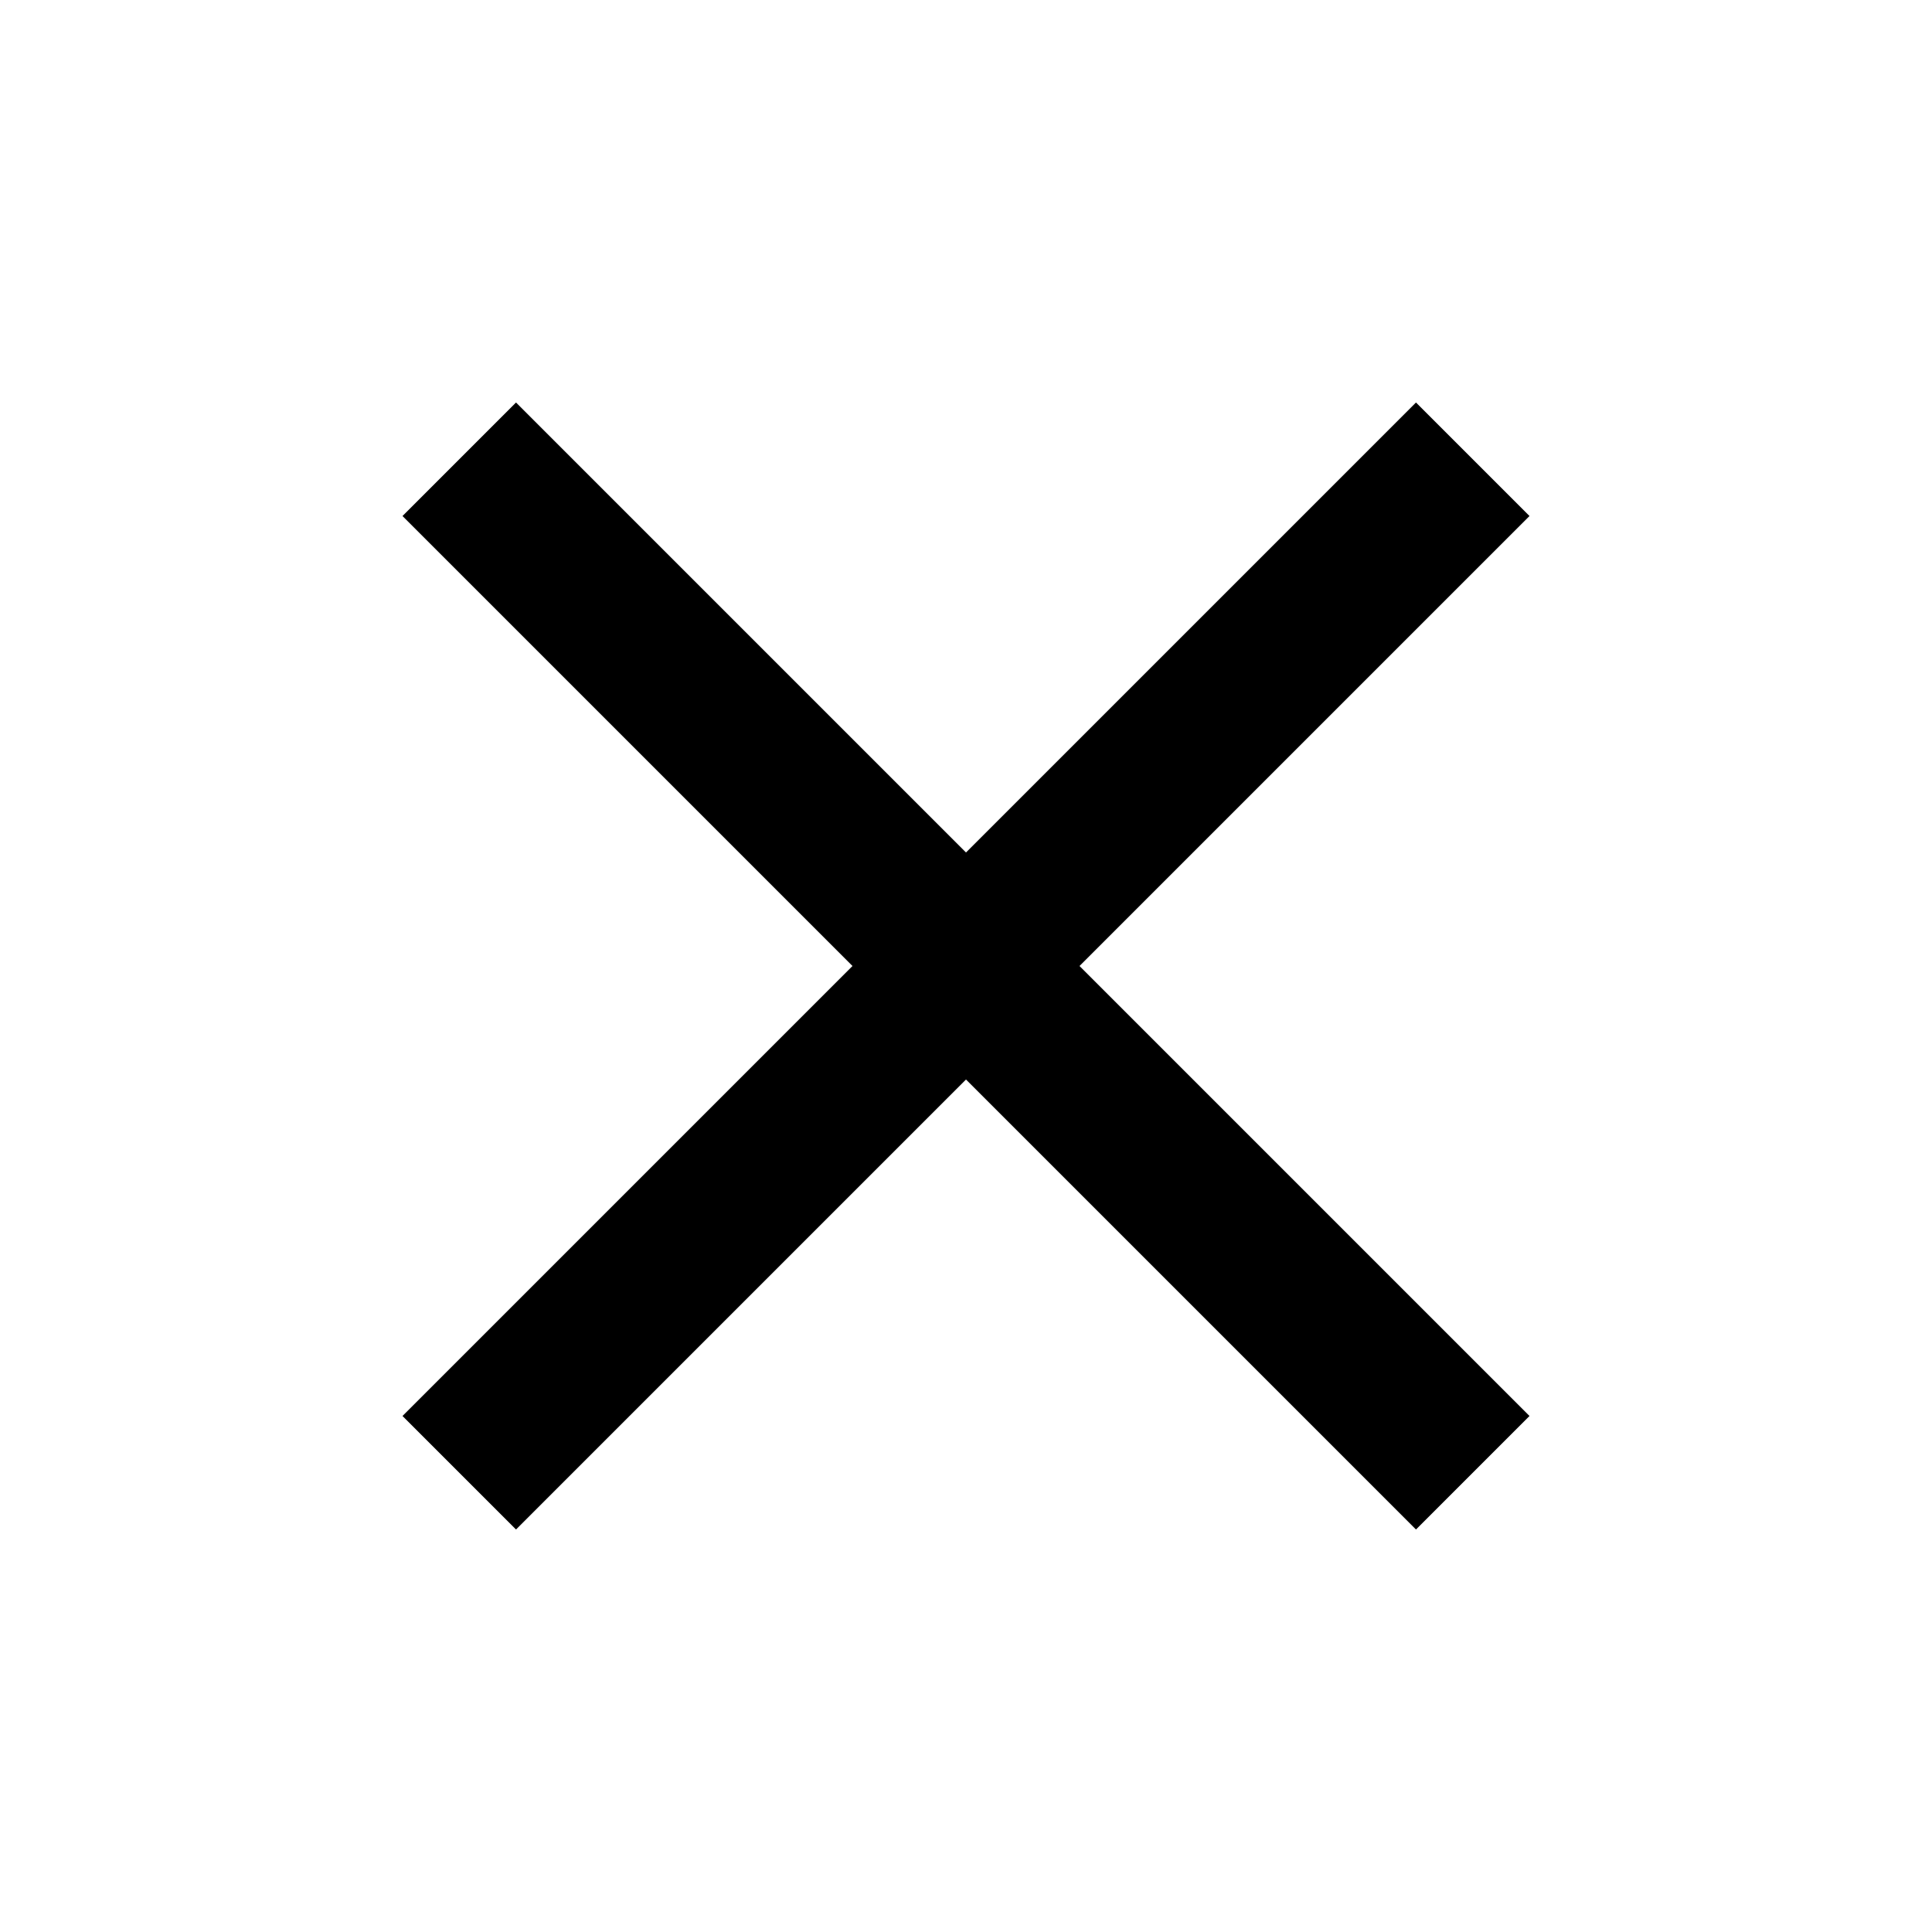
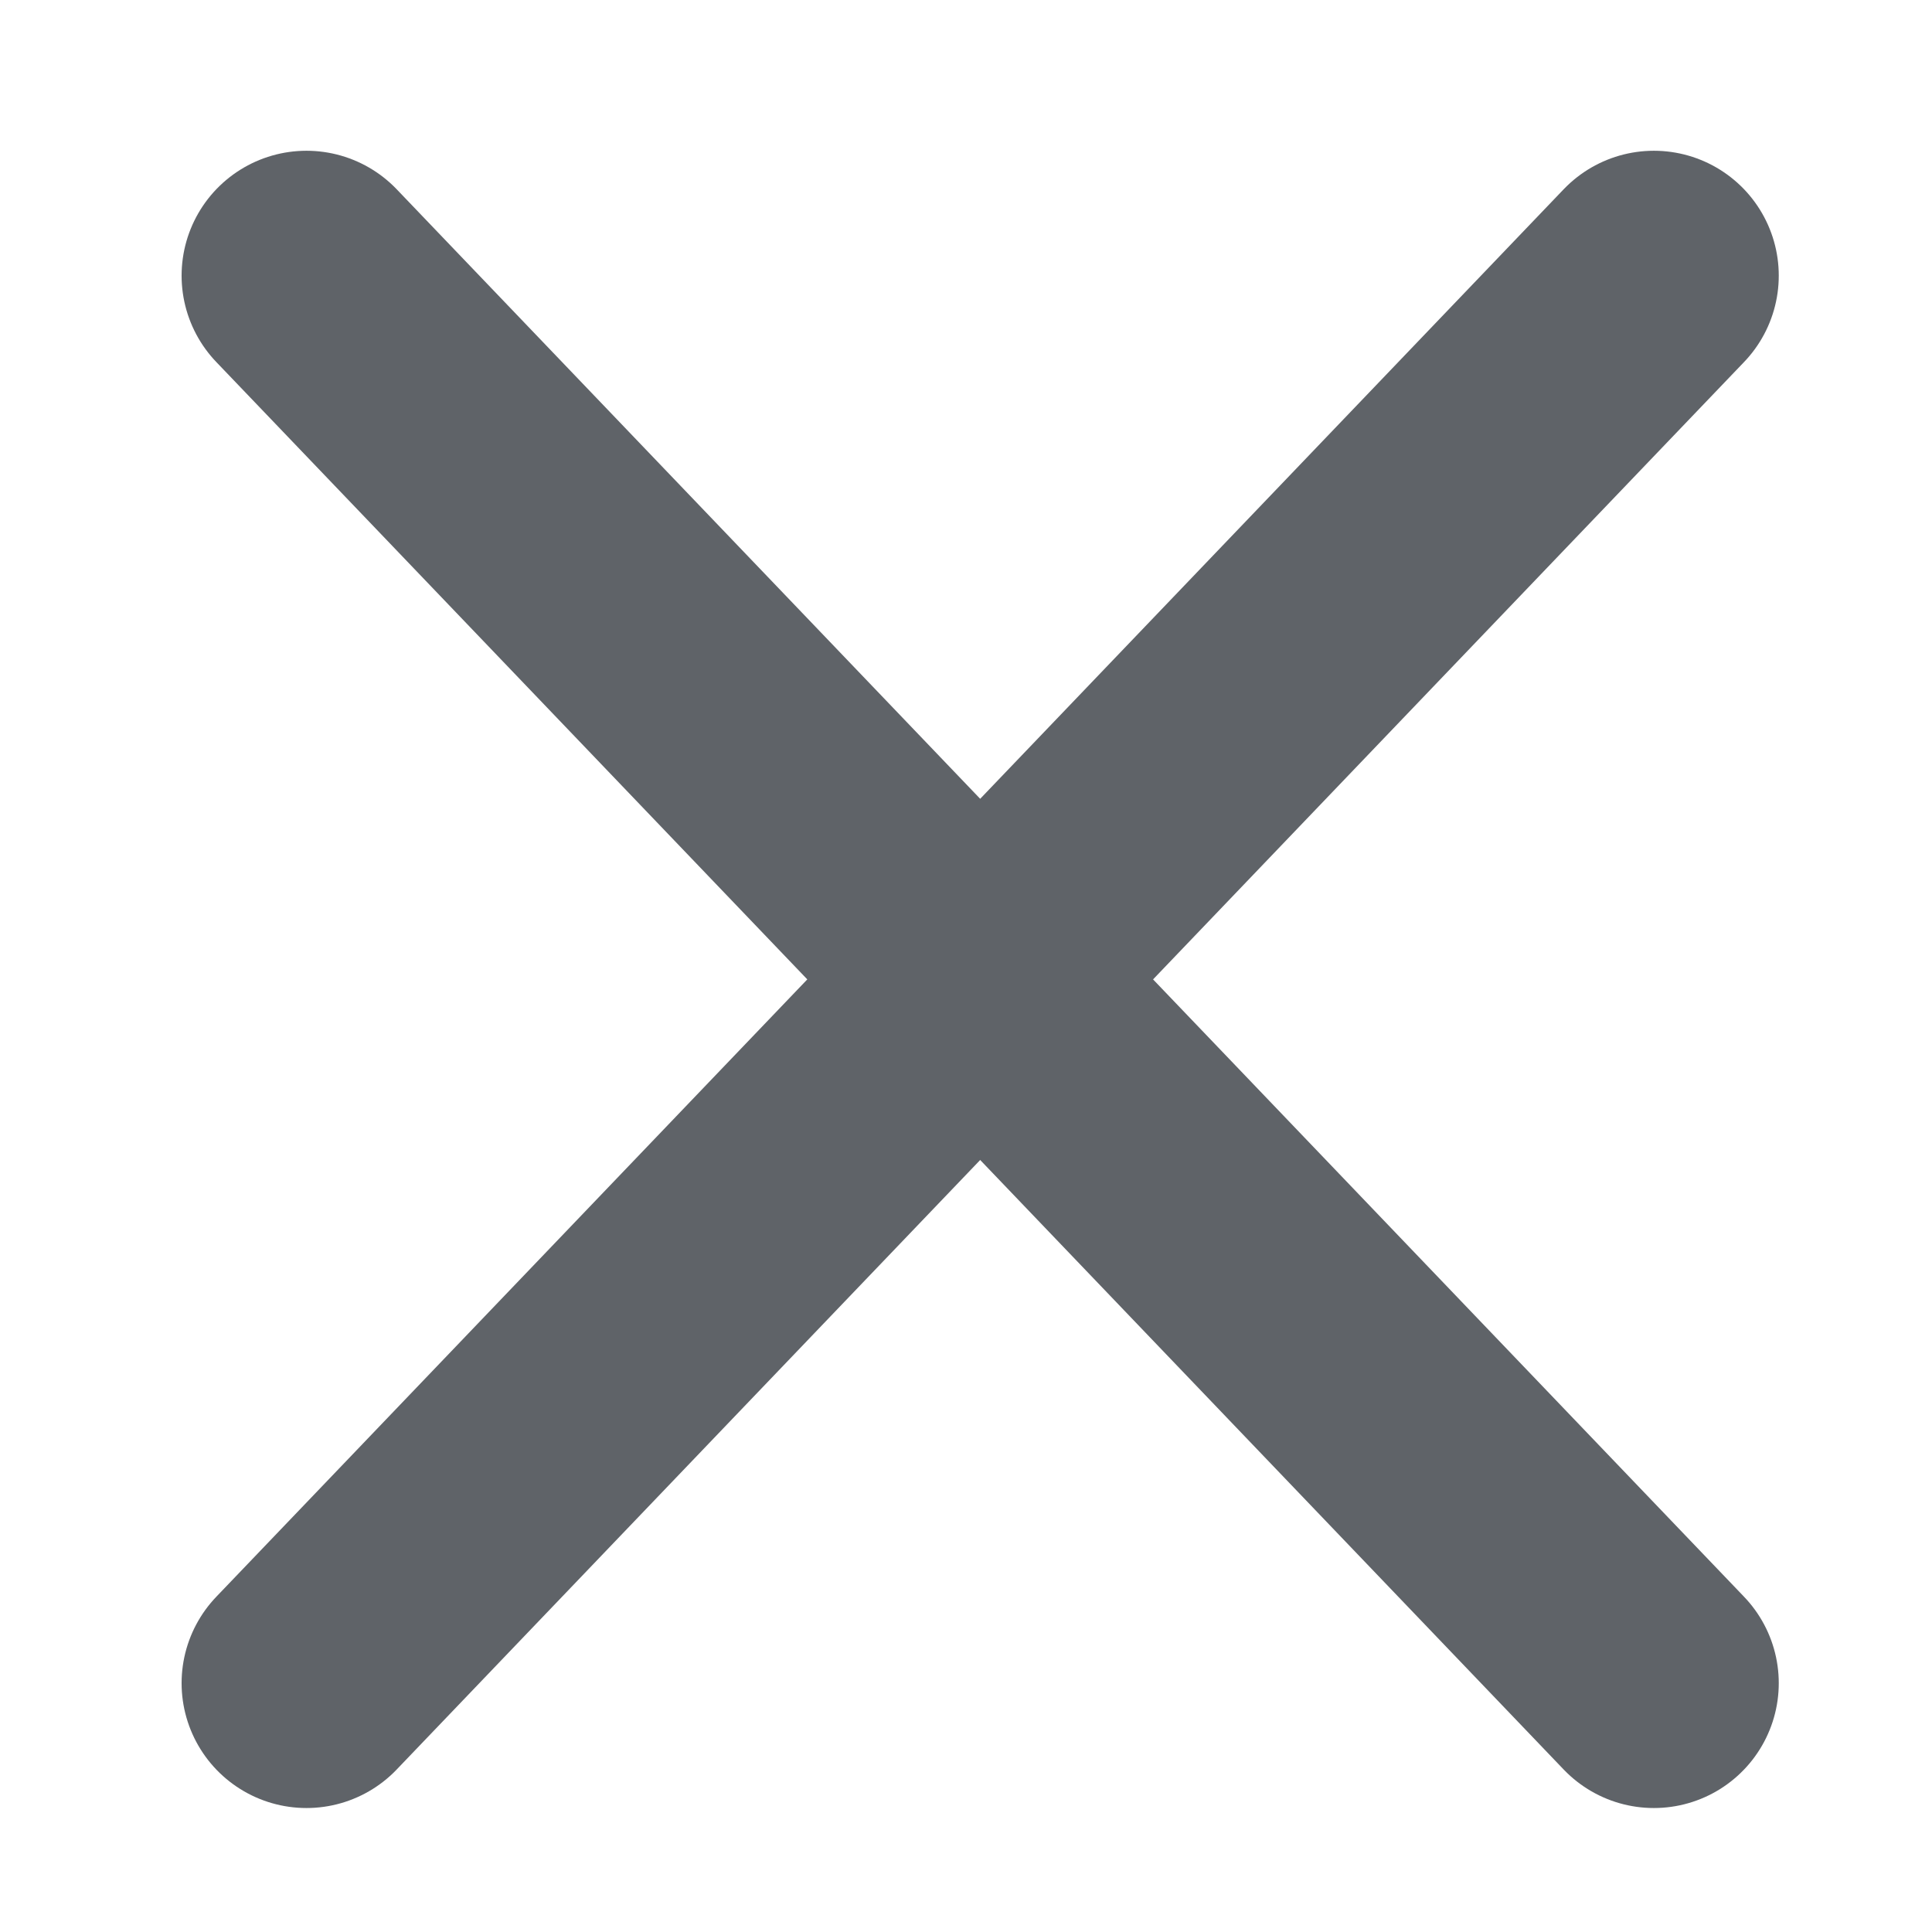
- <svg xmlns="http://www.w3.org/2000/svg" height="24px" viewBox="0 0 24 24" width="24px" fill="#000000">
-   <path d="M0 0h24v24H0V0z" fill="none" />
-   <path d="M19 6.41L17.59 5 12 10.59 6.41 5 5 6.41 10.59 12 5 17.59 6.41 19 12 13.41 17.59 19 19 17.59 13.41 12 19 6.41z" />
+ <svg xmlns="http://www.w3.org/2000/svg" version="1.1" id="svg2" height="25" width="25">
+   <defs id="defs13" />
+   <g transform="translate(3.966102,3.567797)" id="imagebot_2" label="Layer 1">
+     <path stroke-miterlimit="4" d="M -2.5783352e-4,-0.001 17.435,18.212" id="imagebot_5" style="opacity:1;fill:#5f6368;stroke:#5f6368;stroke-width:3.232;stroke-linecap:round;stroke-miterlimit:4;fill-opacity:1;stroke-opacity:1" />
+     <path stroke-miterlimit="4" d="M -2.5783352e-4,18.212 17.435,-0.001" id="imagebot_4" style="opacity:1;fill:#5f6368;stroke:#5f6368;stroke-width:3.232;stroke-linecap:round;stroke-miterlimit:4;fill-opacity:1;stroke-opacity:1" />
+   </g>
</svg>
